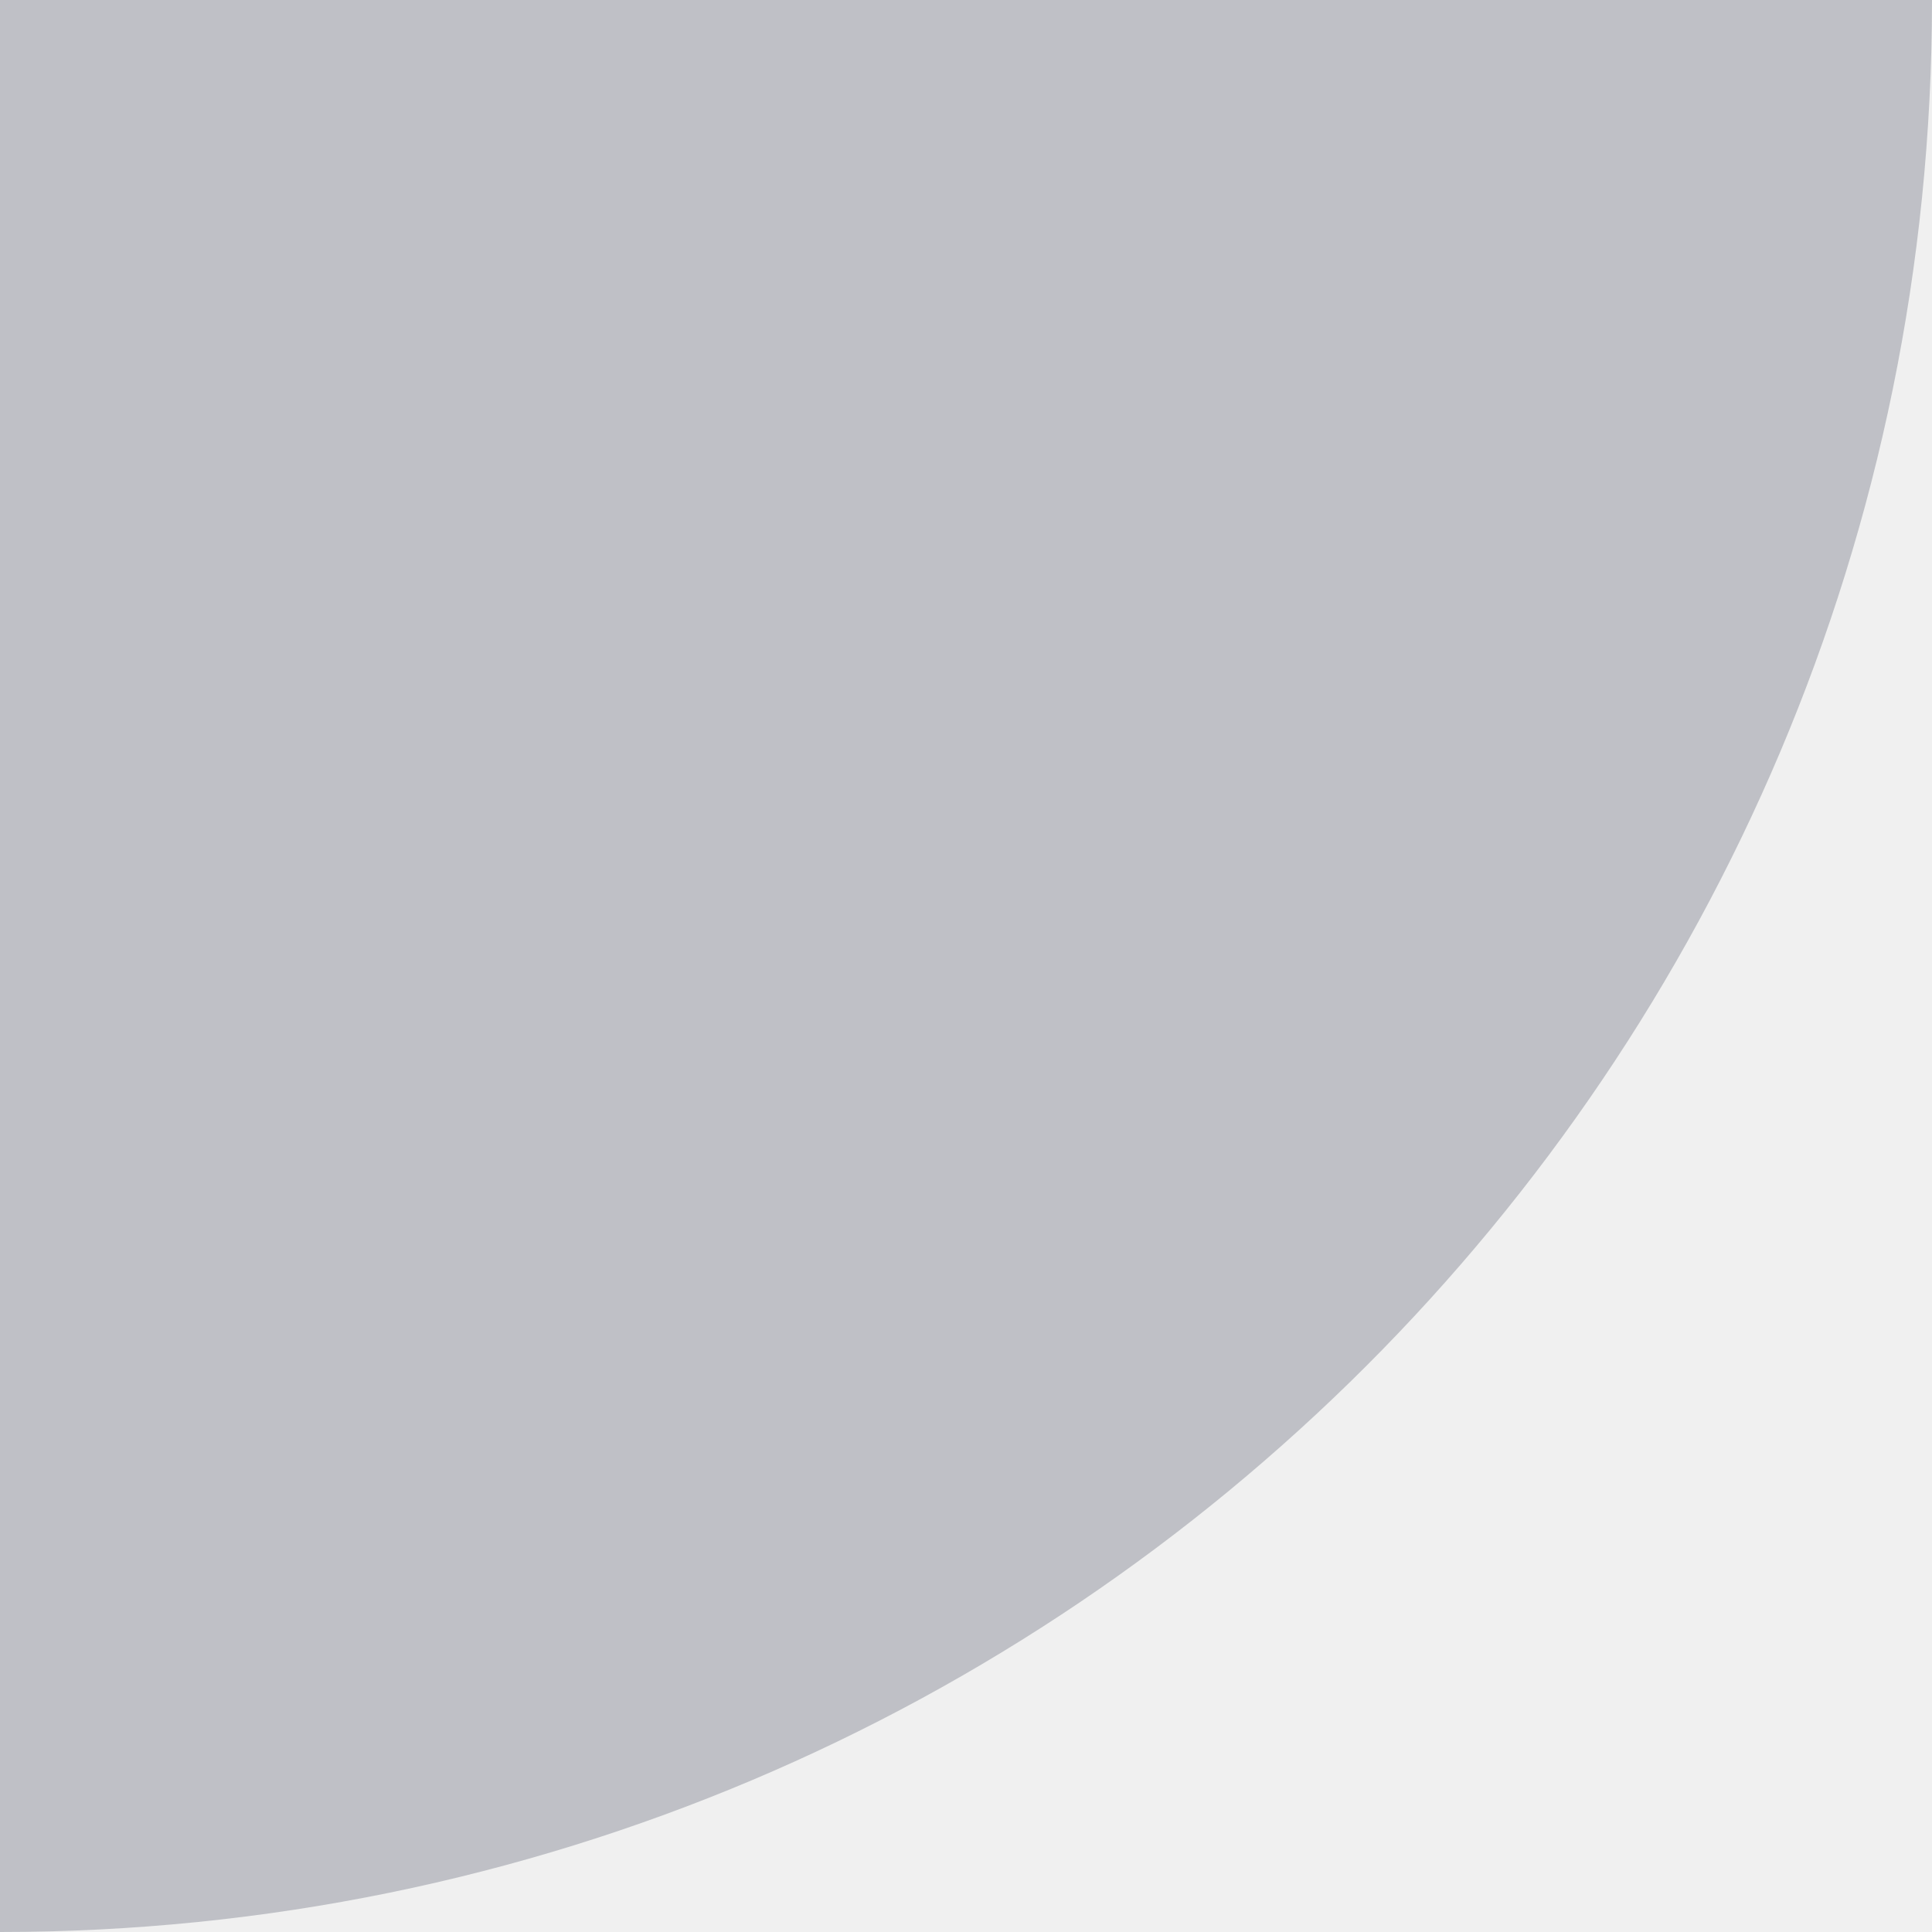
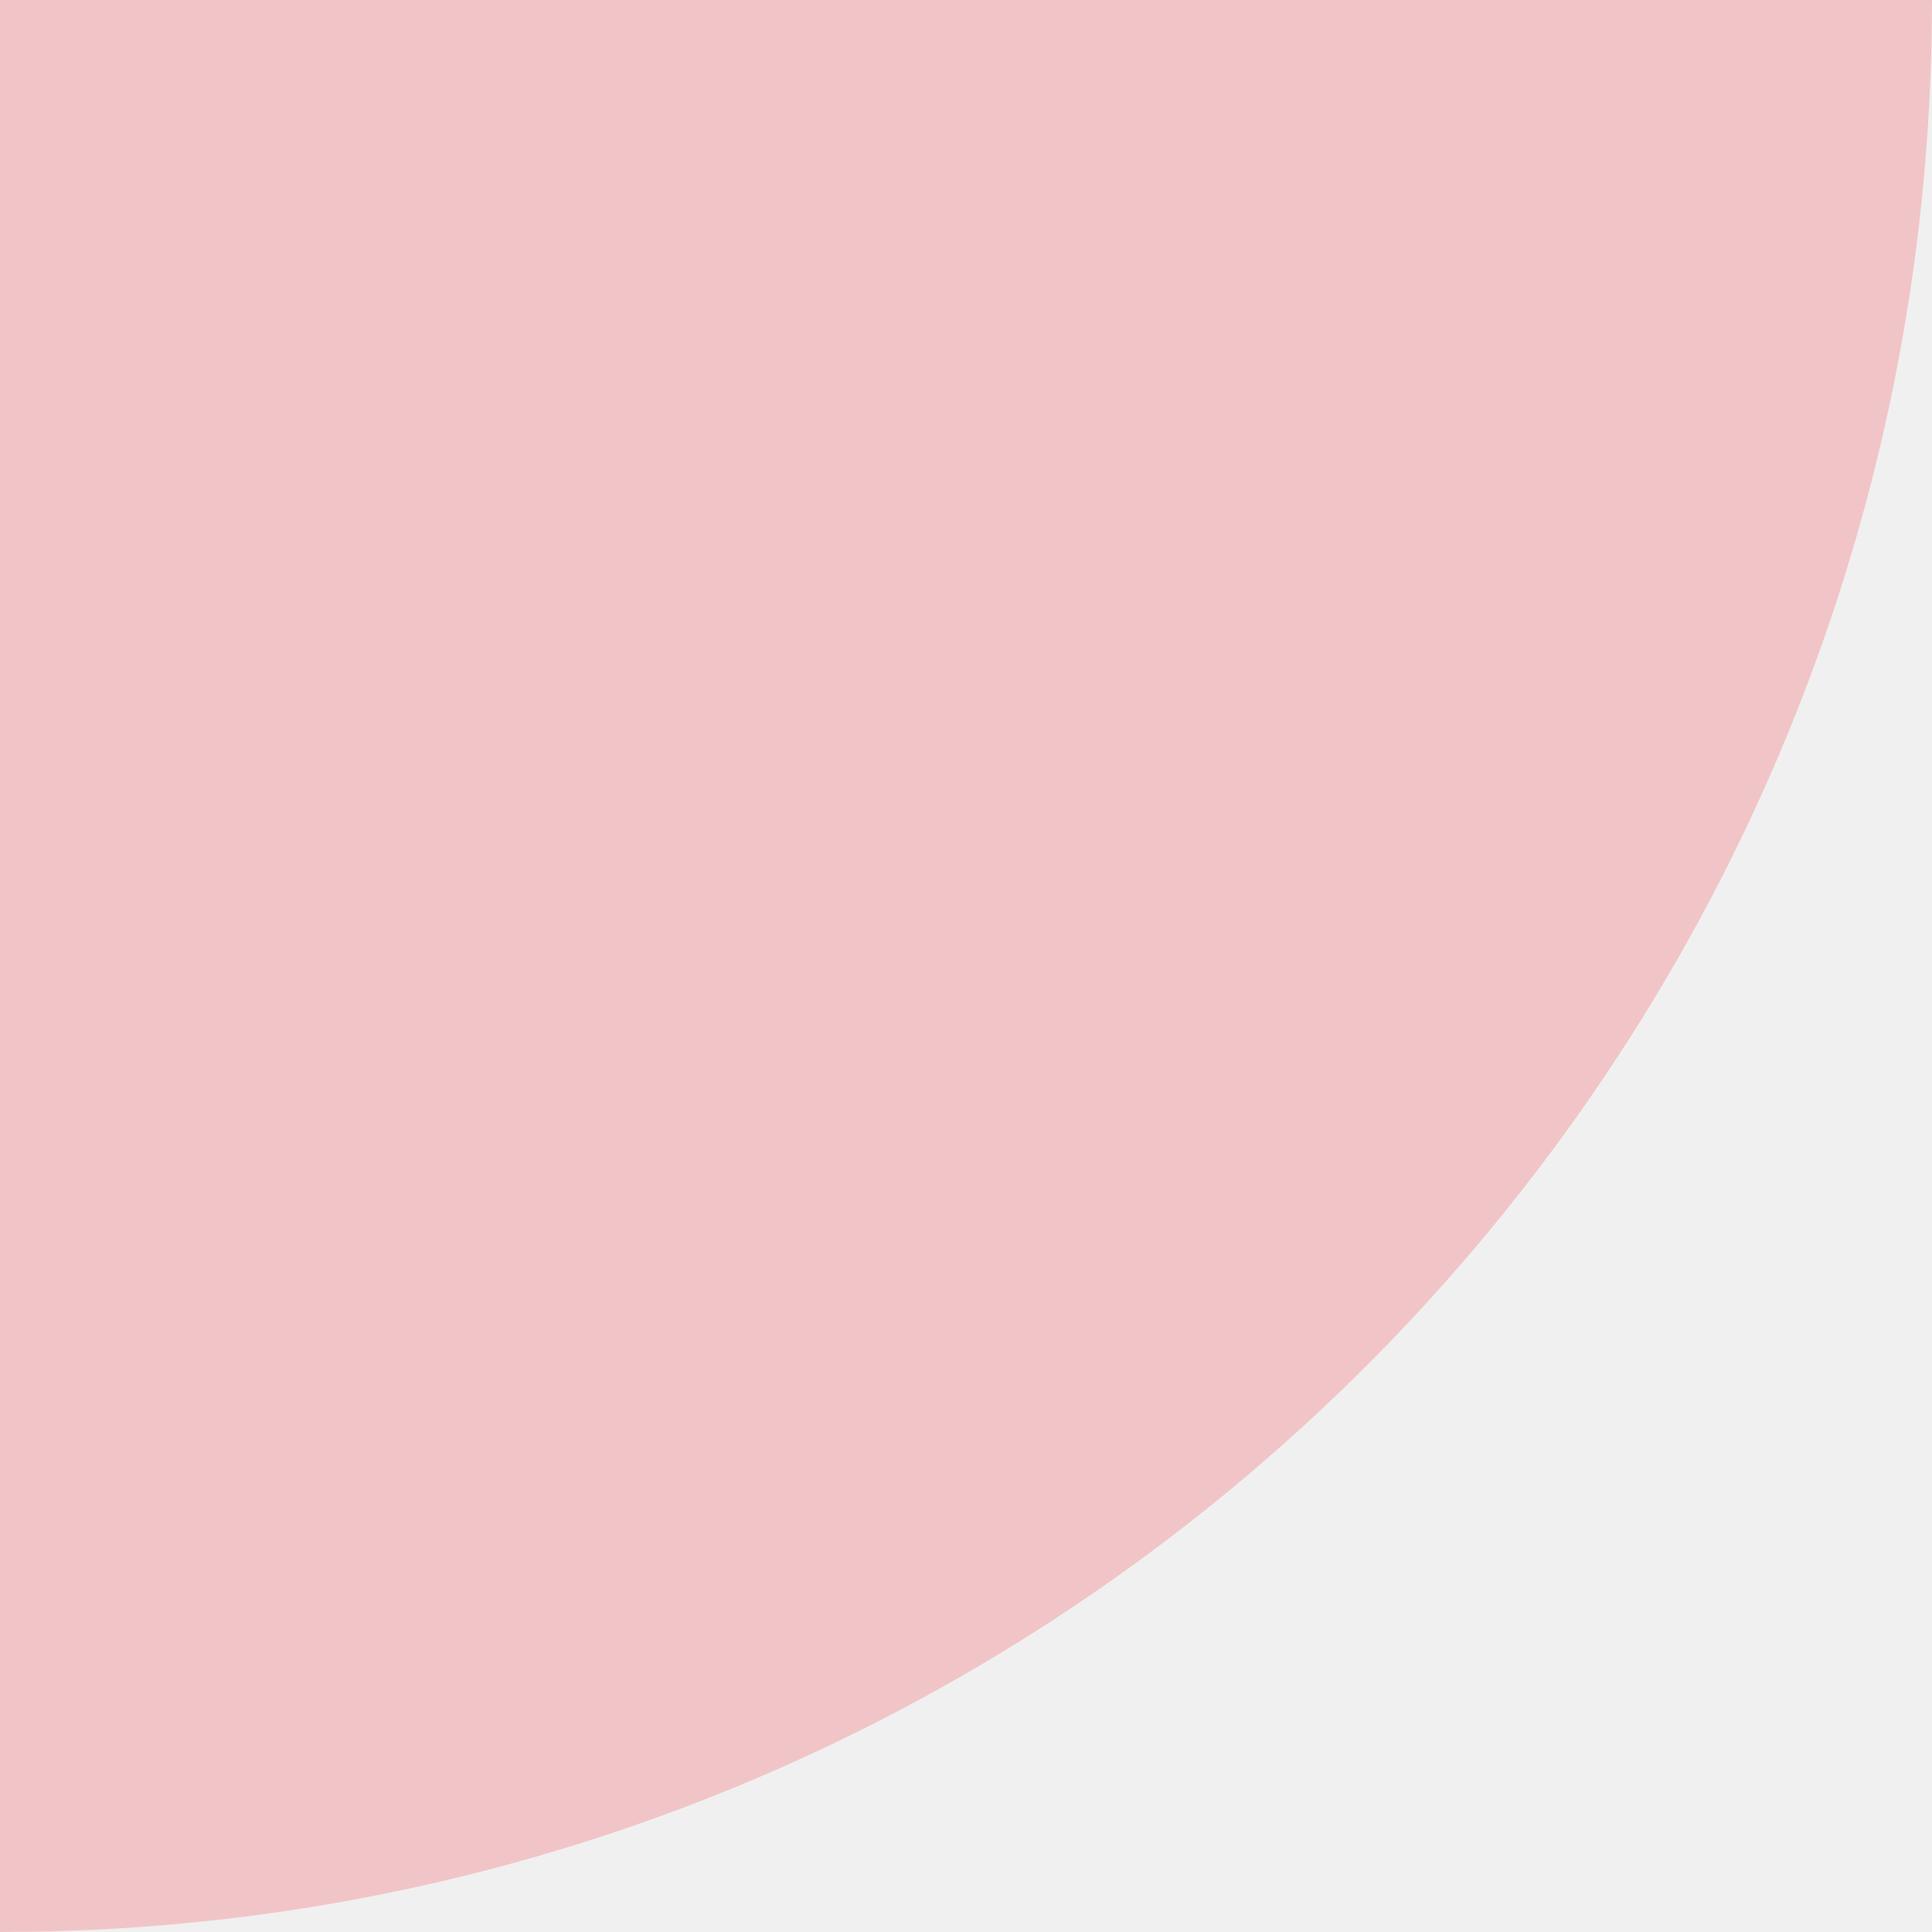
<svg xmlns="http://www.w3.org/2000/svg" width="48" height="48" viewBox="0 0 48 48" fill="#FFFFFF" opacity="0.3" version="1.1" id="svg4">
  <defs id="defs8" />
-   <circle cx="0" cy="0" r="48" id="circle2" style="fill:#4c5263;fill-opacity:1;opacity:1" />
+   <circle cx="0" cy="0" r="48" id="circle2" style="fill:#F46067;fill-opacity:1;opacity:1" />
</svg>
